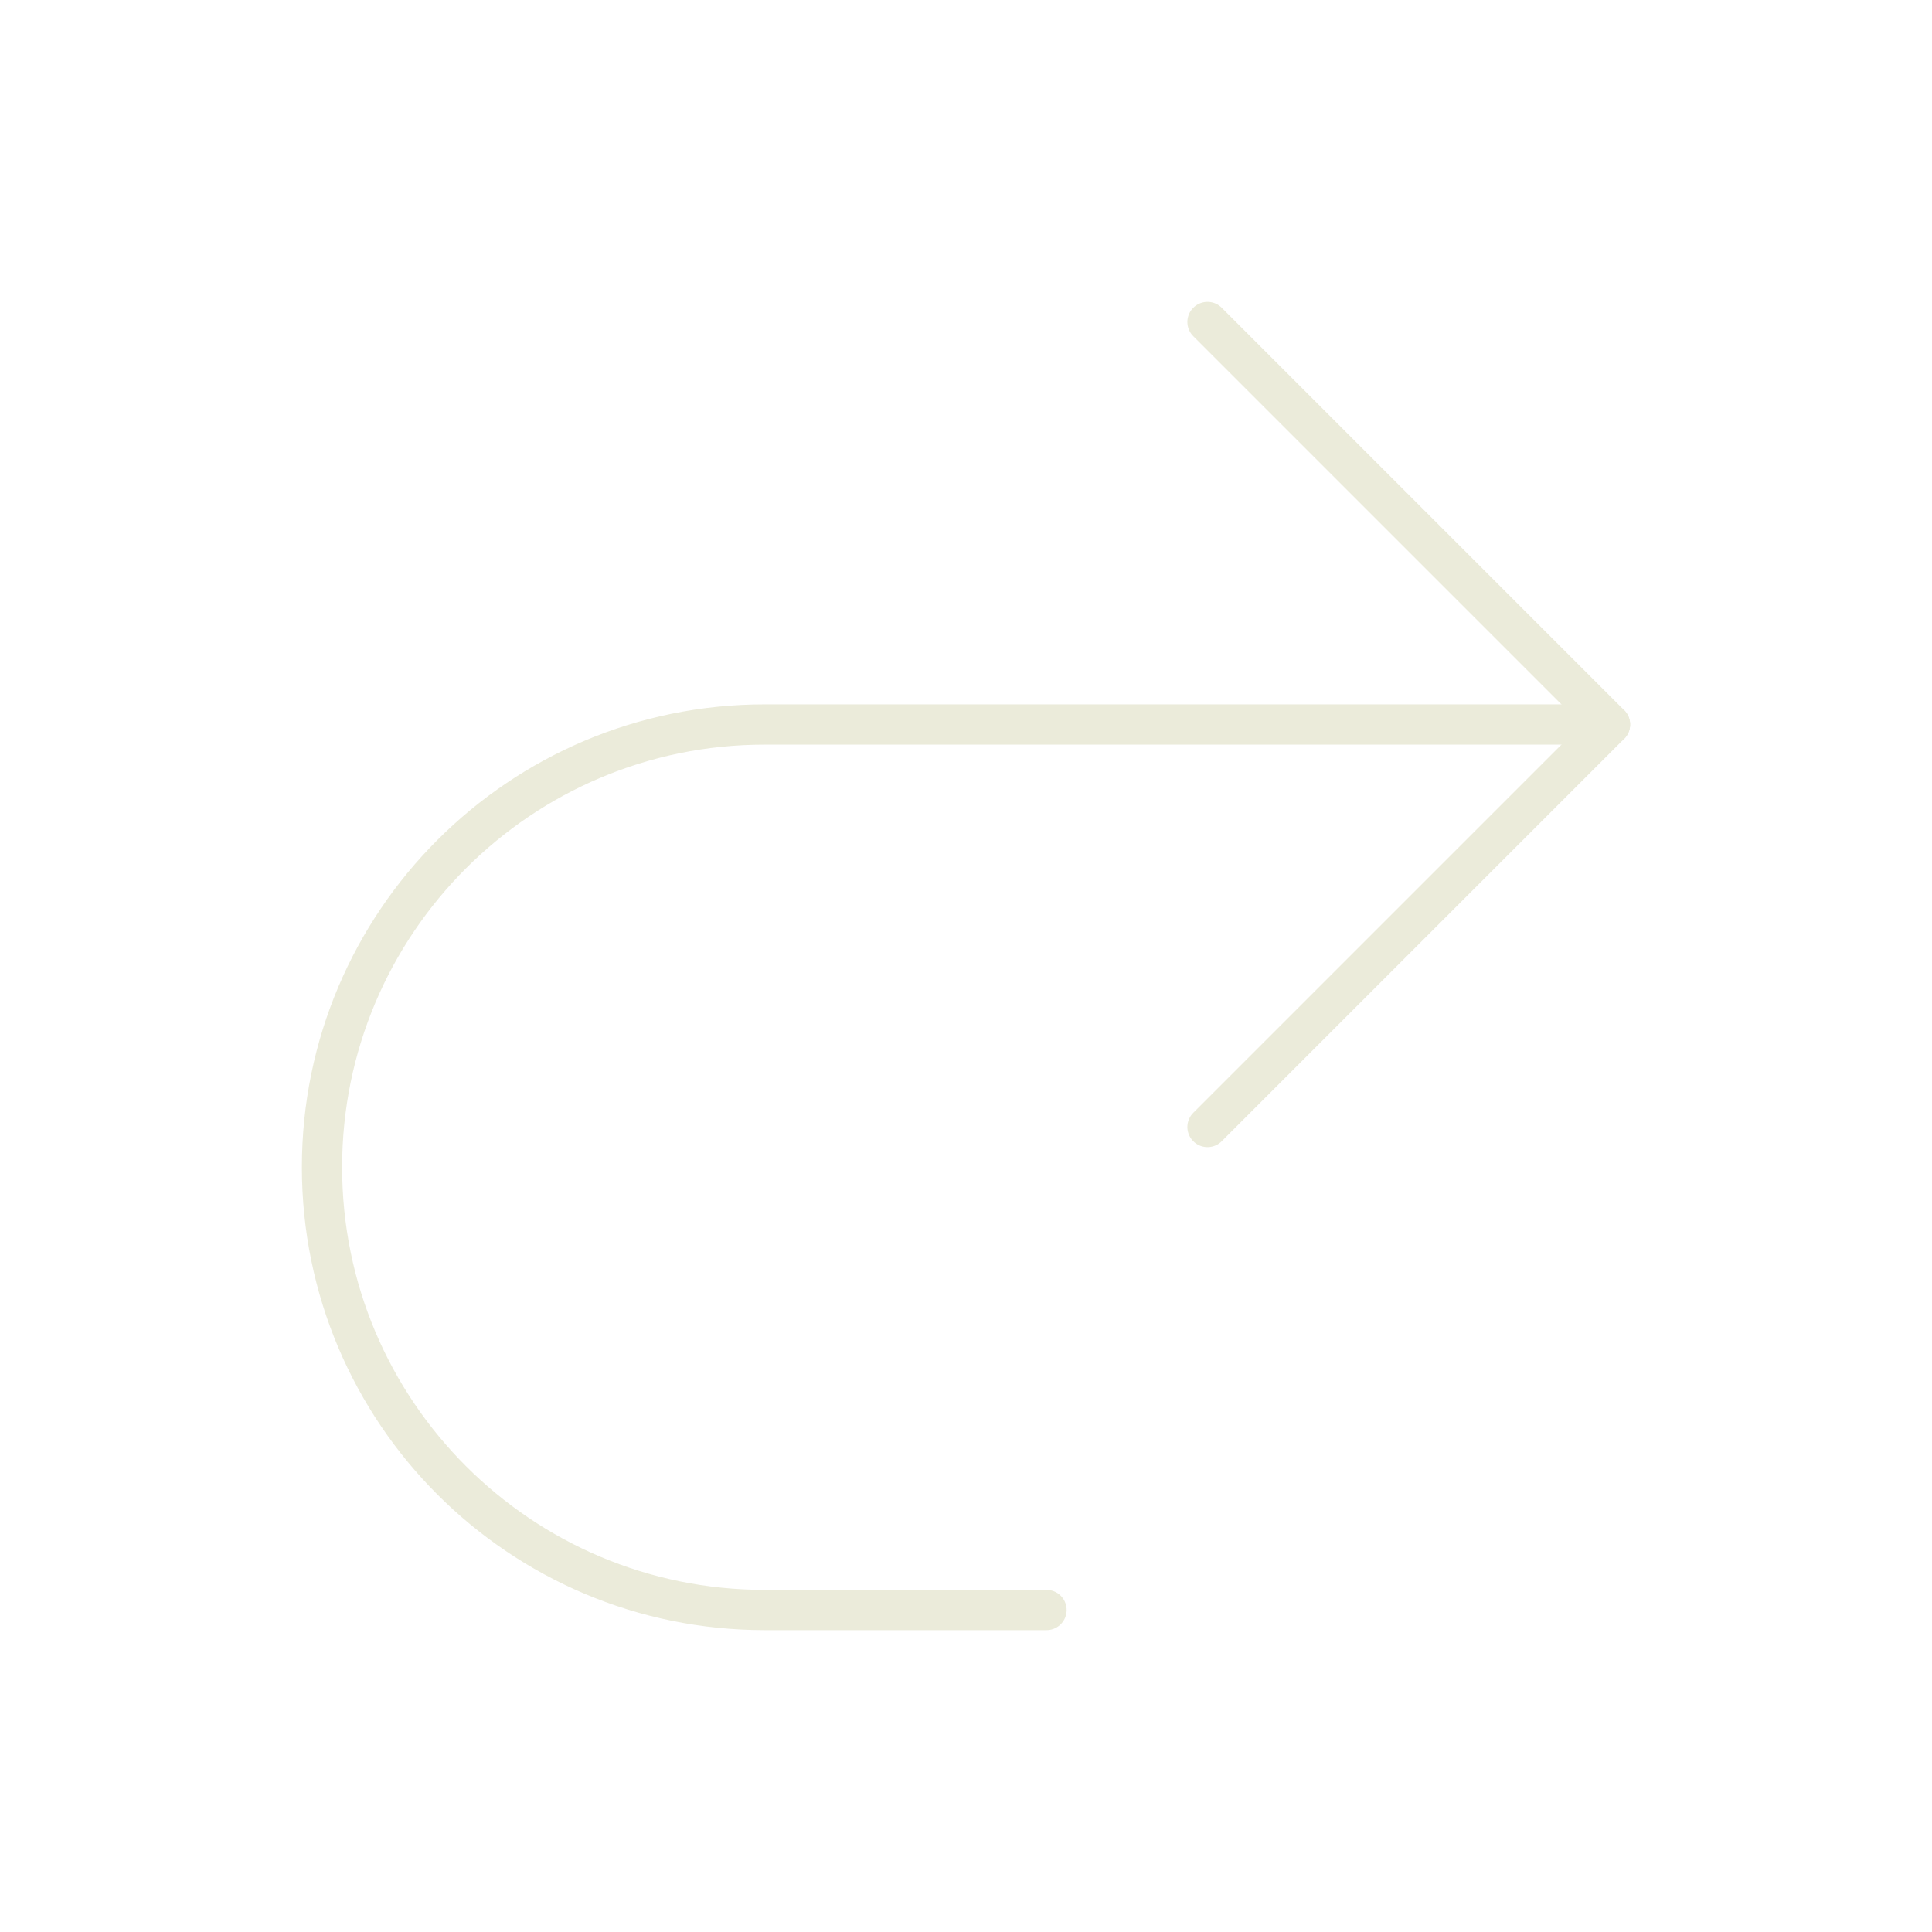
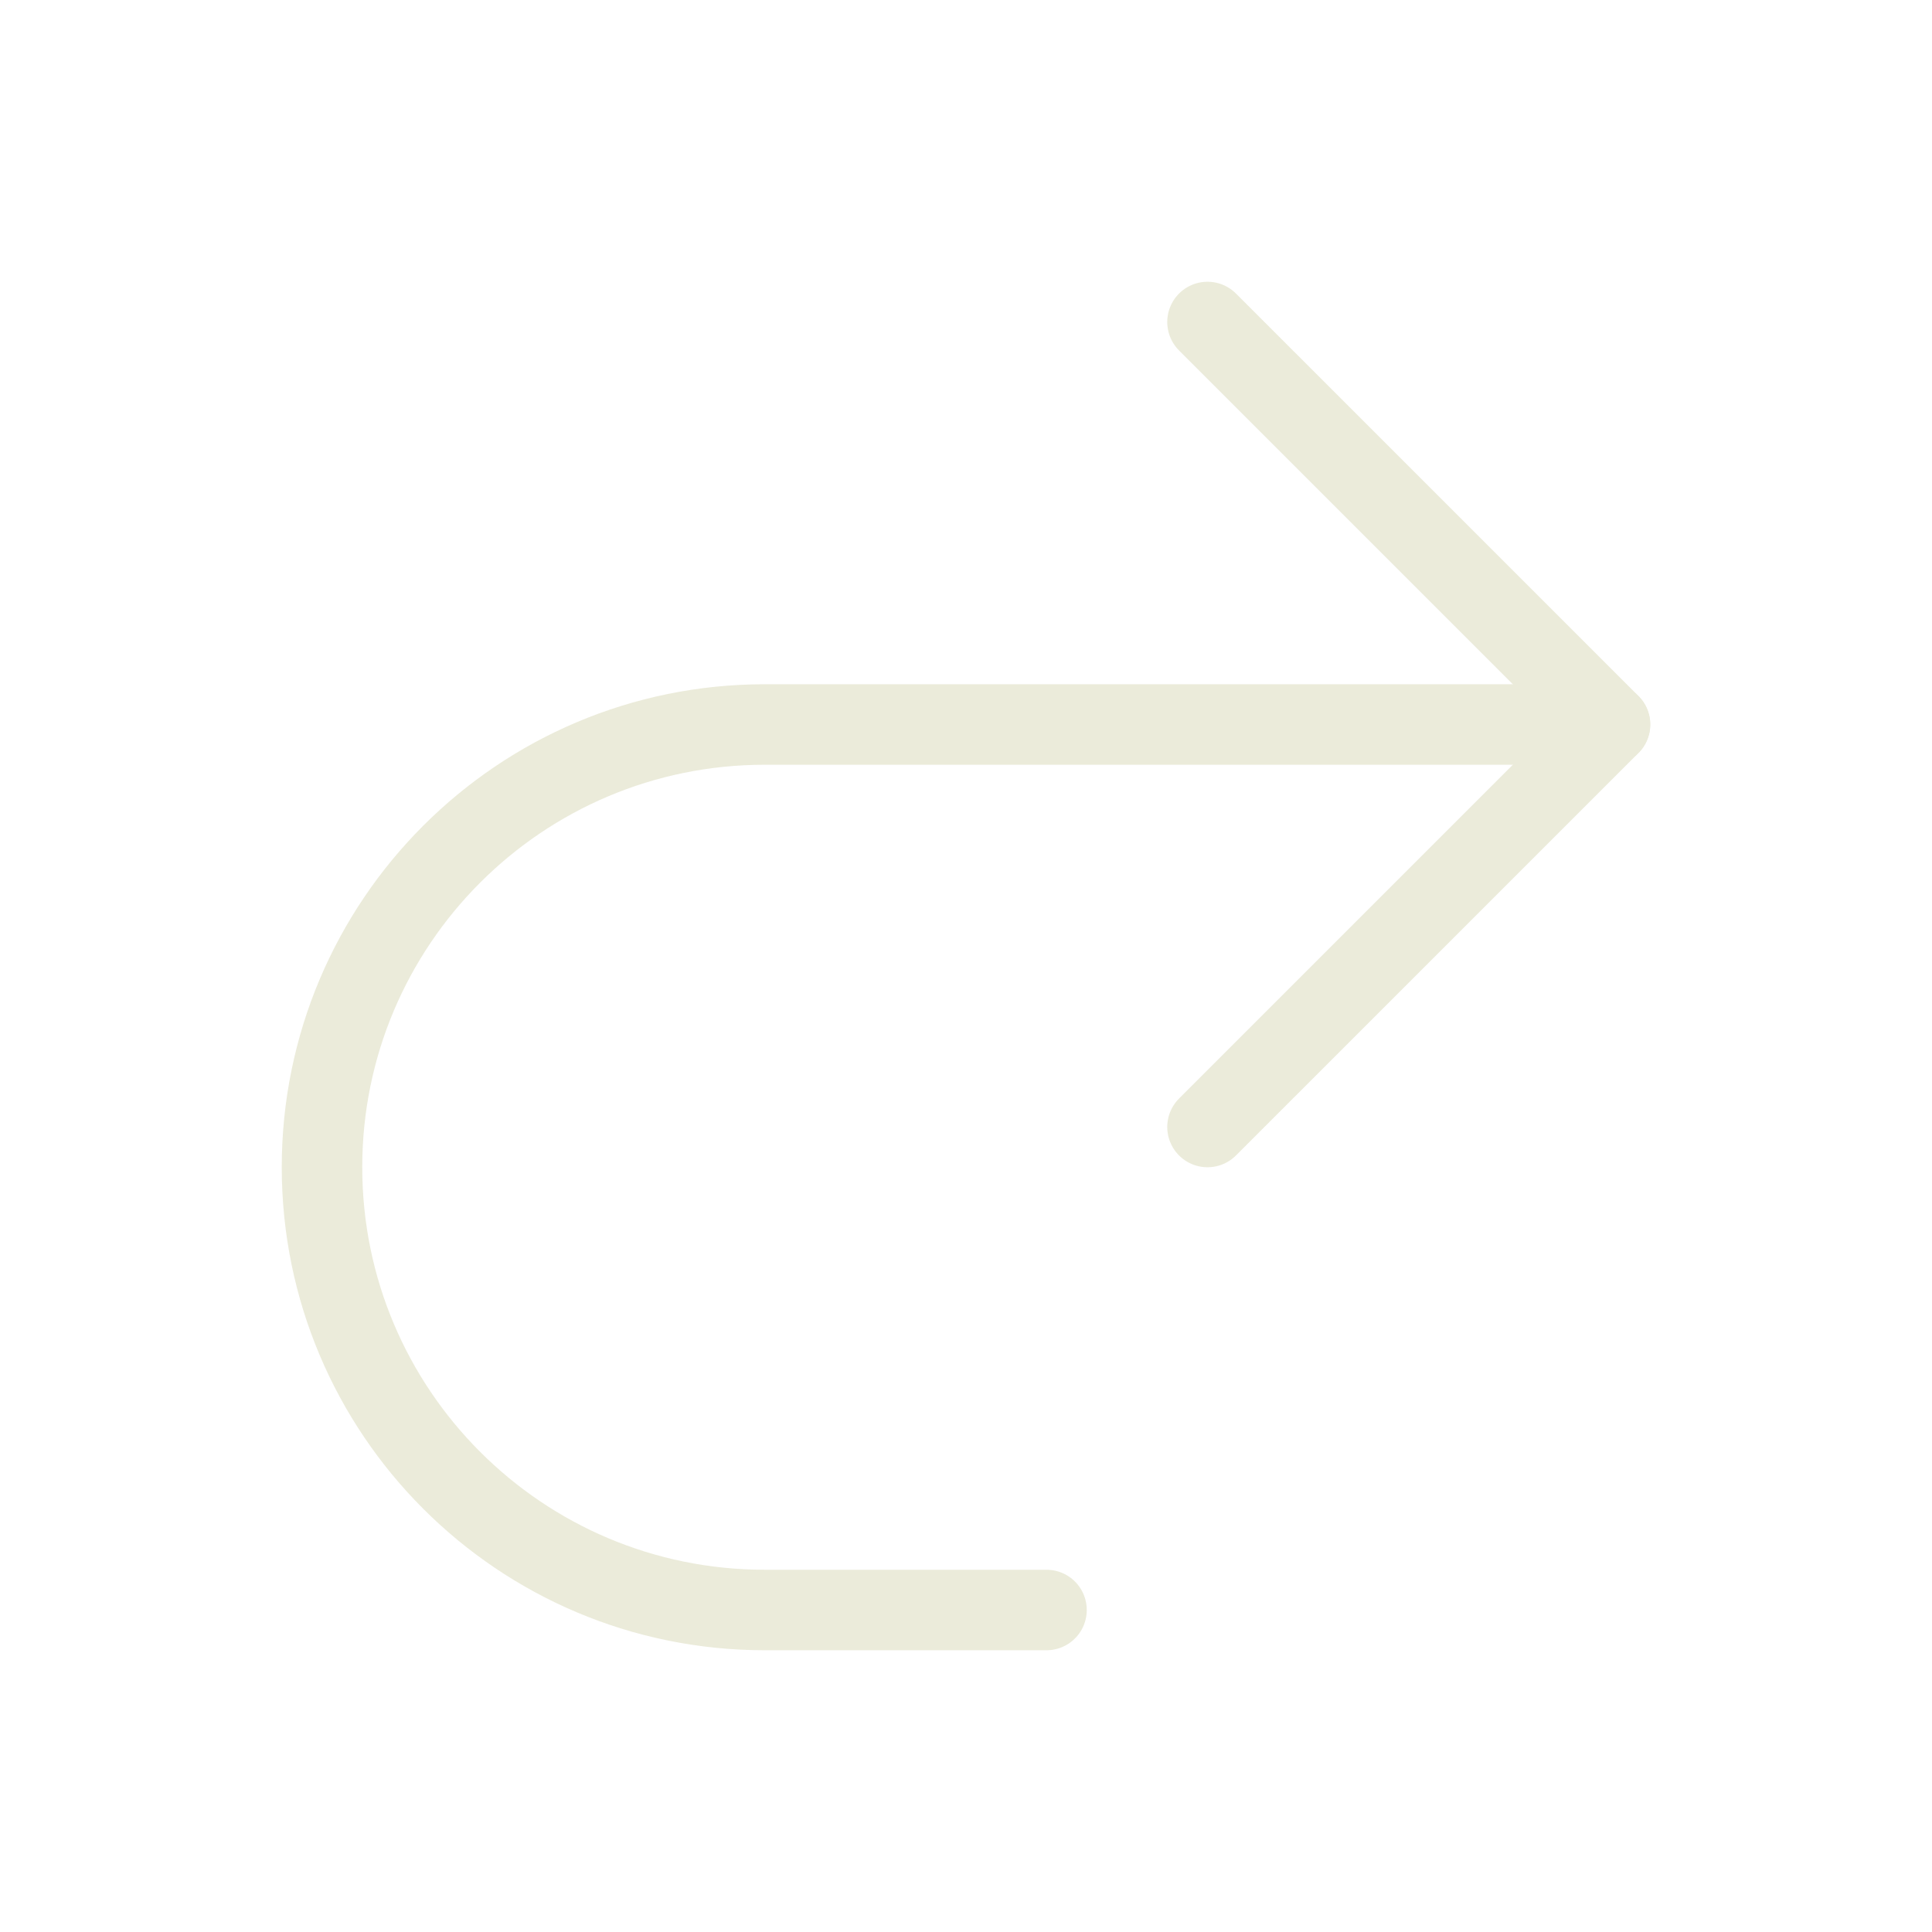
- <svg xmlns="http://www.w3.org/2000/svg" width="128" height="128" viewBox="0 0 24 24" fill="none" stroke="#ebebda" stroke-width="0.5" stroke-linecap="round" stroke-linejoin="round" class="lucide lucide-redo2-icon lucide-redo-2">
+ <svg xmlns="http://www.w3.org/2000/svg" width="128" height="128" viewBox="0 0 24 24" fill="none" stroke="#ebebda" stroke-width="1.0" stroke-linecap="round" stroke-linejoin="round" class="lucide lucide-redo2-icon lucide-redo-2">
  <path d="m15 14 5-5-5-5" />
  <path d="M20 9H9.5A5.5 5.5 0 0 0 4 14.5A5.5 5.5 0 0 0 9.5 20H13" />
</svg>
